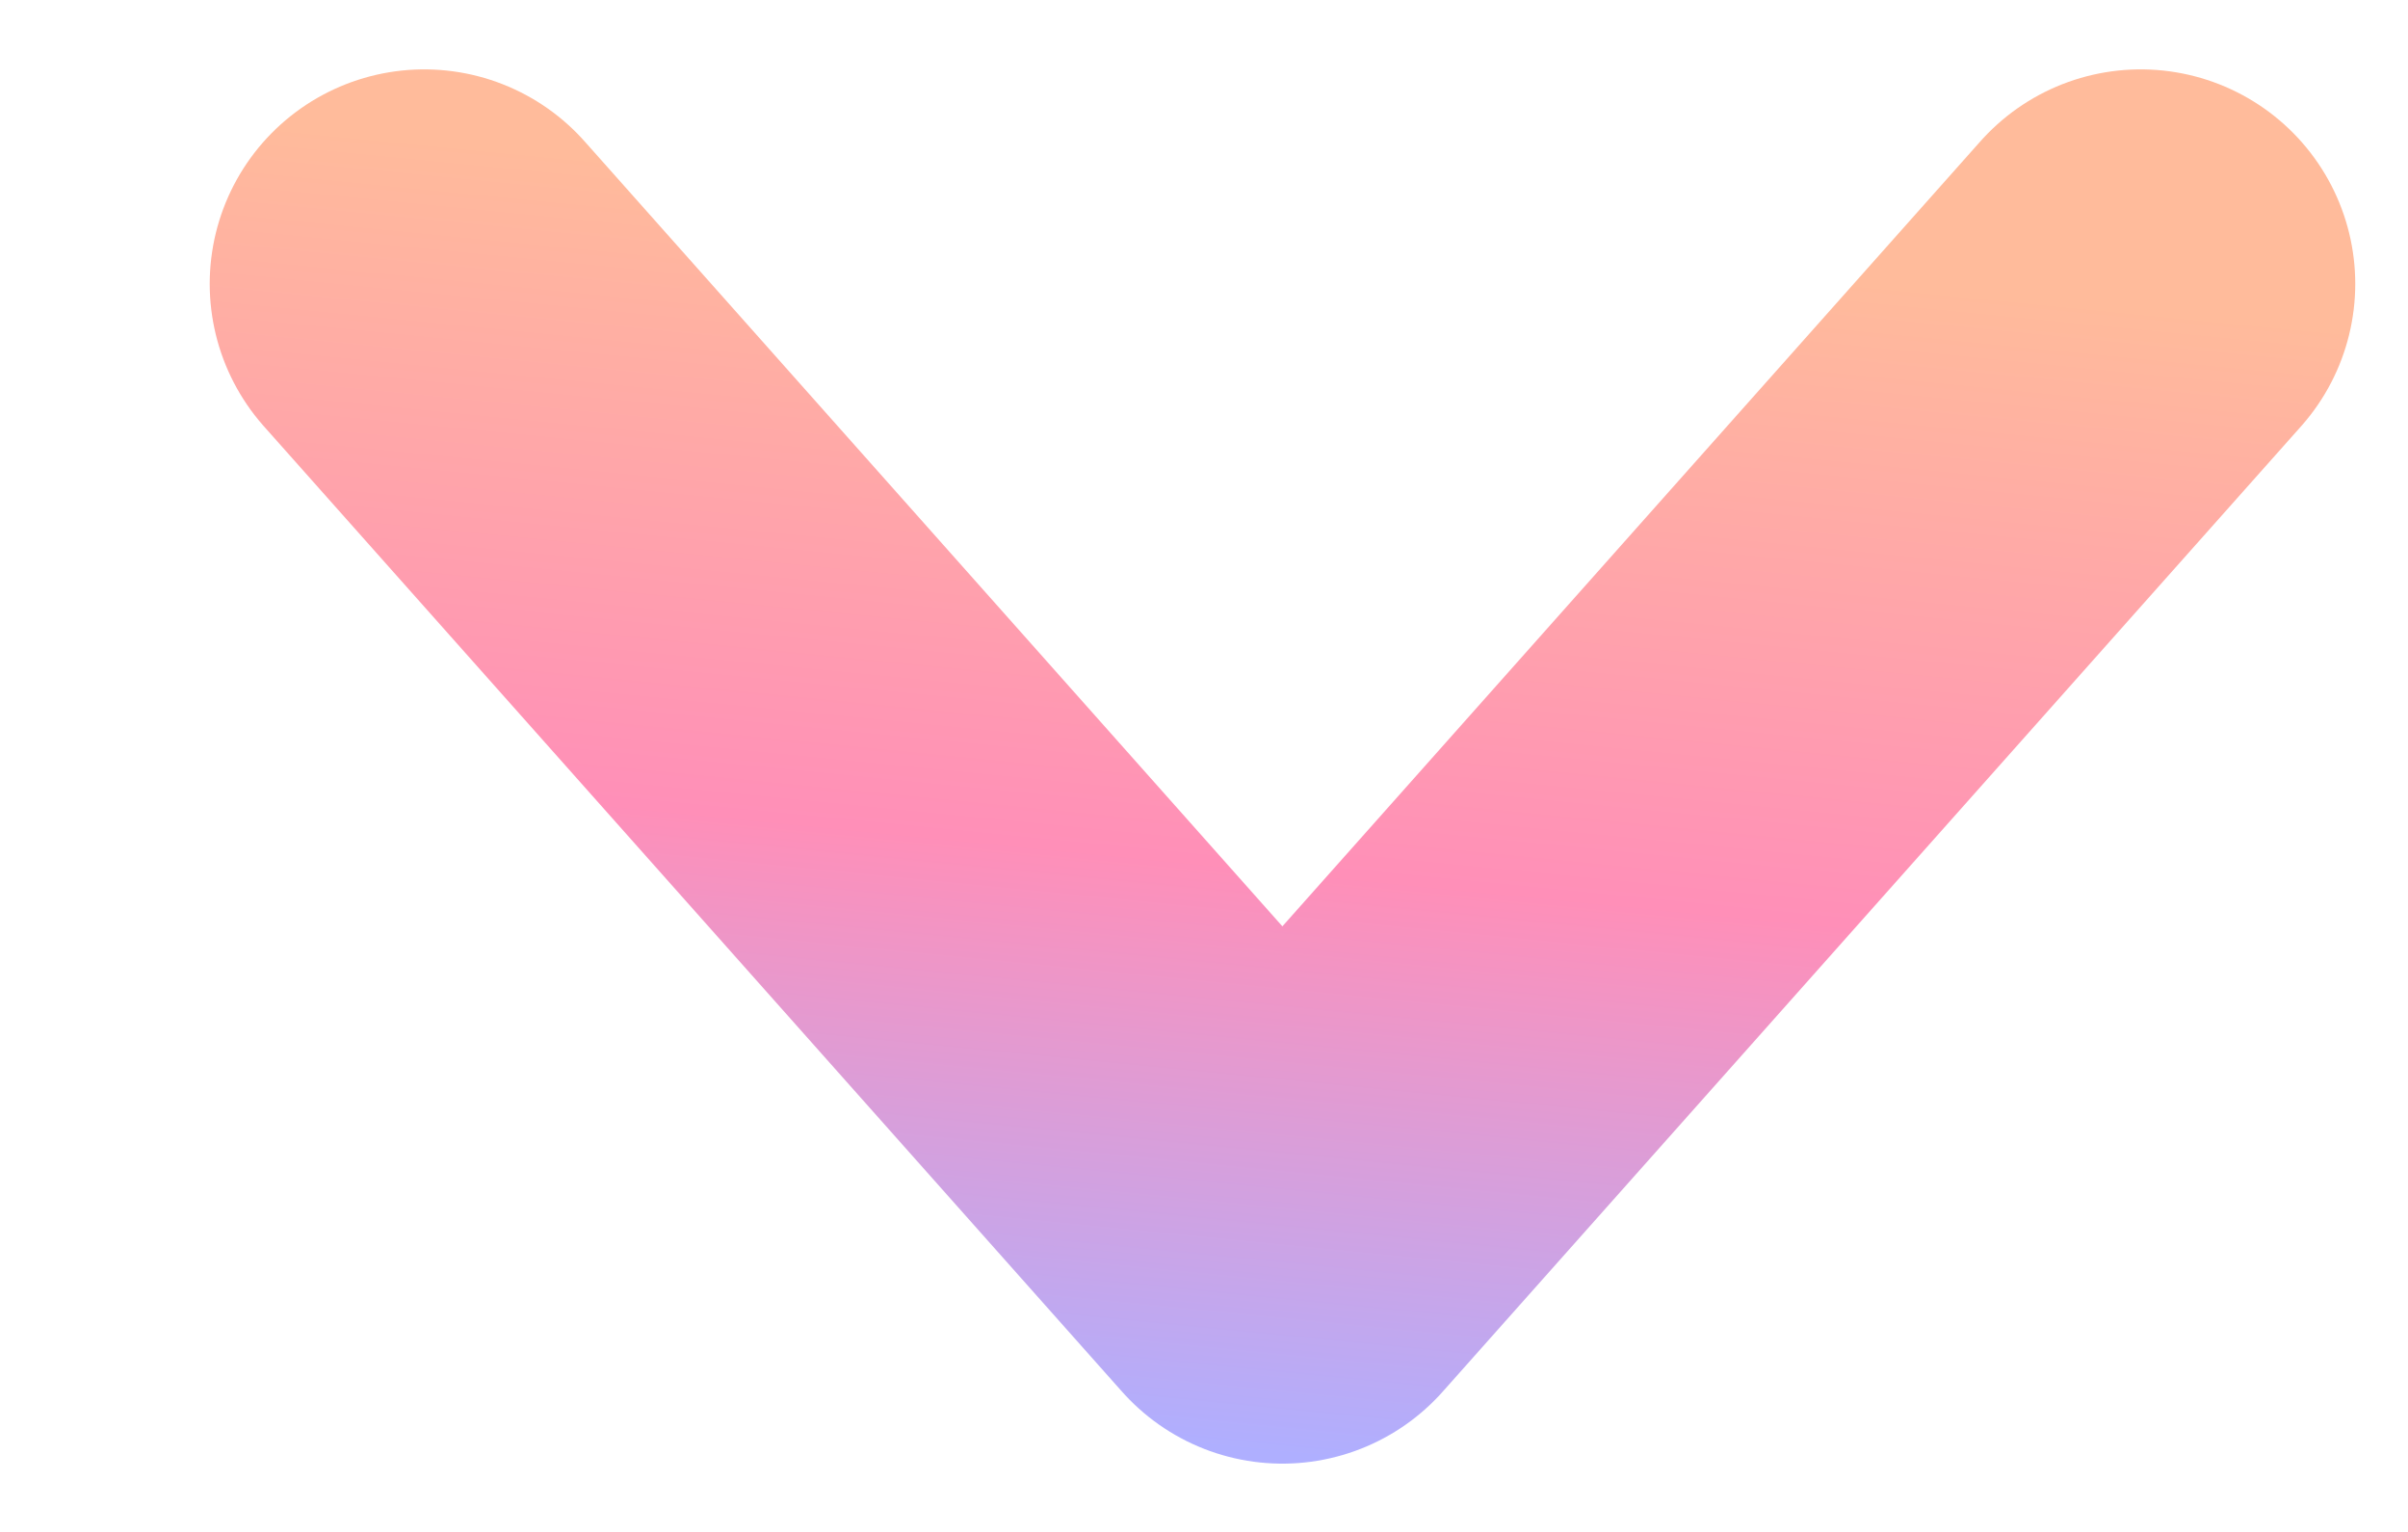
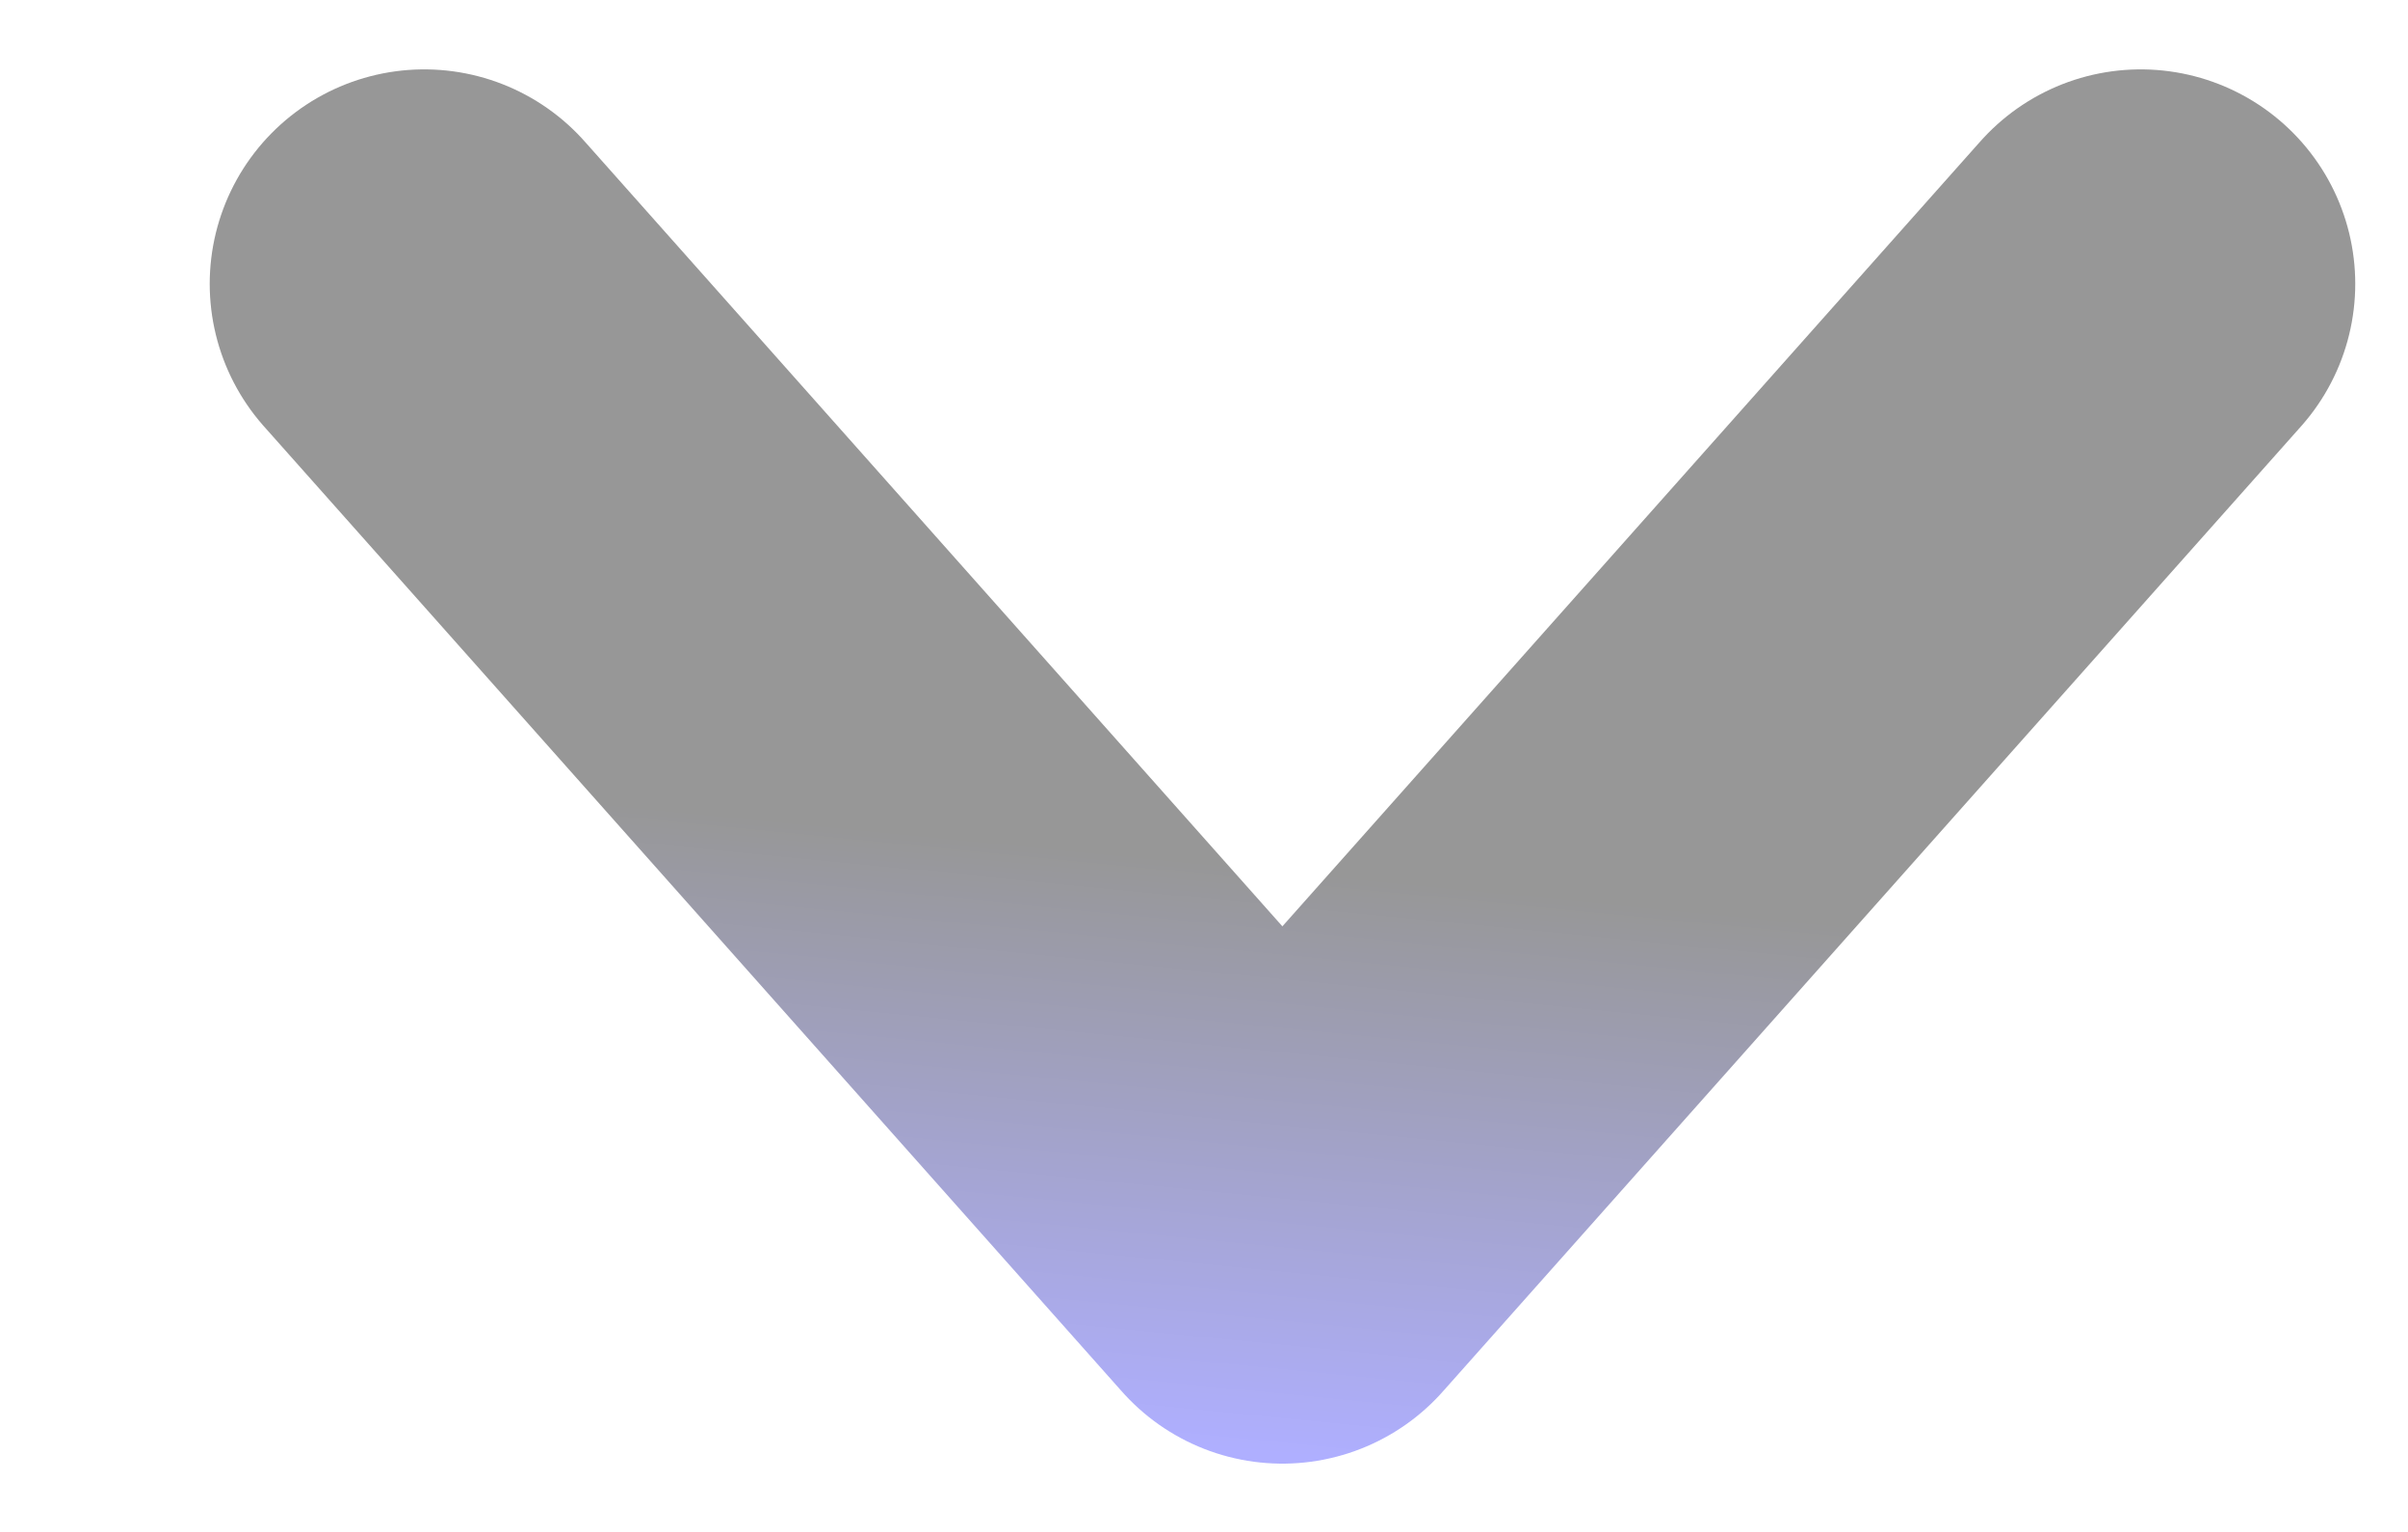
<svg xmlns="http://www.w3.org/2000/svg" width="11" height="7" viewBox="0 0 11 7" fill="none">
  <path d="M1.938 1.297L5.858 5.708L9.779 1.297" stroke="url(#paint0_linear_427_9386)" stroke-width="1.96" stroke-linecap="round" stroke-linejoin="round" />
  <defs>
    <linearGradient id="paint0_linear_427_9386" x1="4.897" y1="6.548" x2="5.656" y2="-1.141" gradientUnits="userSpaceOnUse">
      <stop stop-color="#AFAFFF" />
-       <stop offset="0.344" stop-color="#FF8FB8" />
-       <stop offset="0.724" stop-color="#FFBB9B" />
+       <stop offset="0.344" stop-color="#979797" />
+       <stop offset="0.724" stop-color="#979797" />
    </linearGradient>
  </defs>
</svg>
